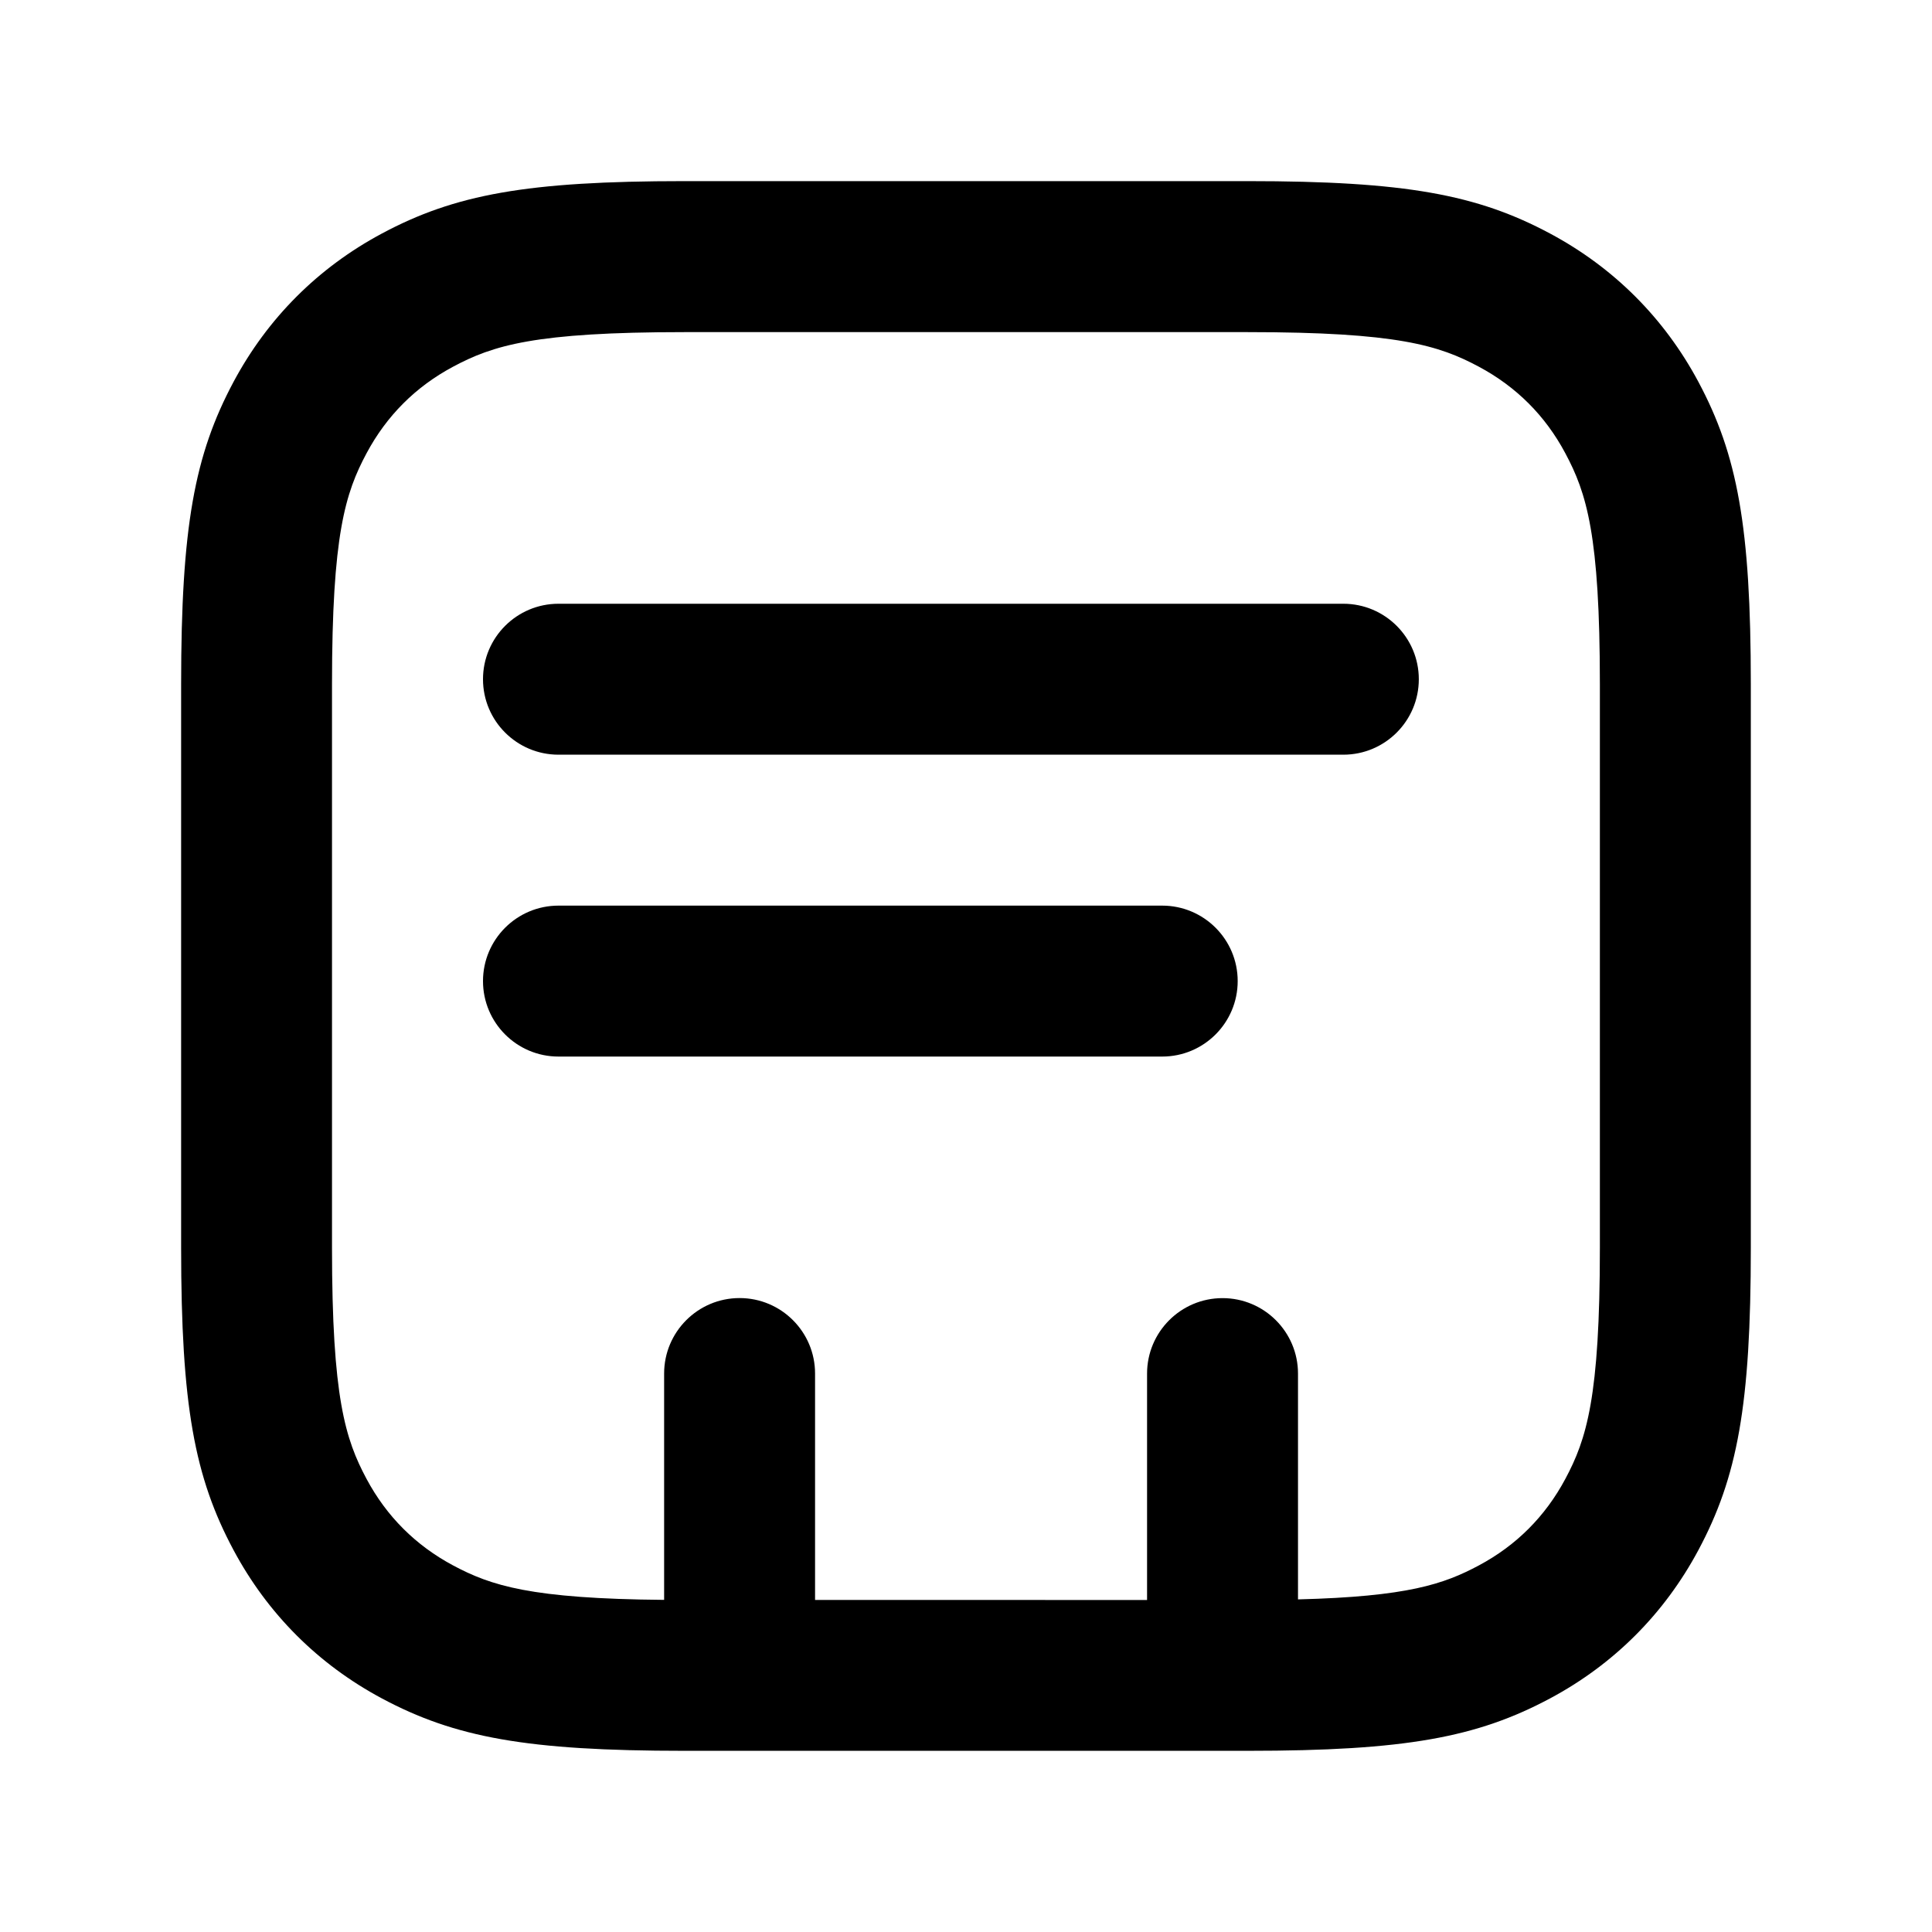
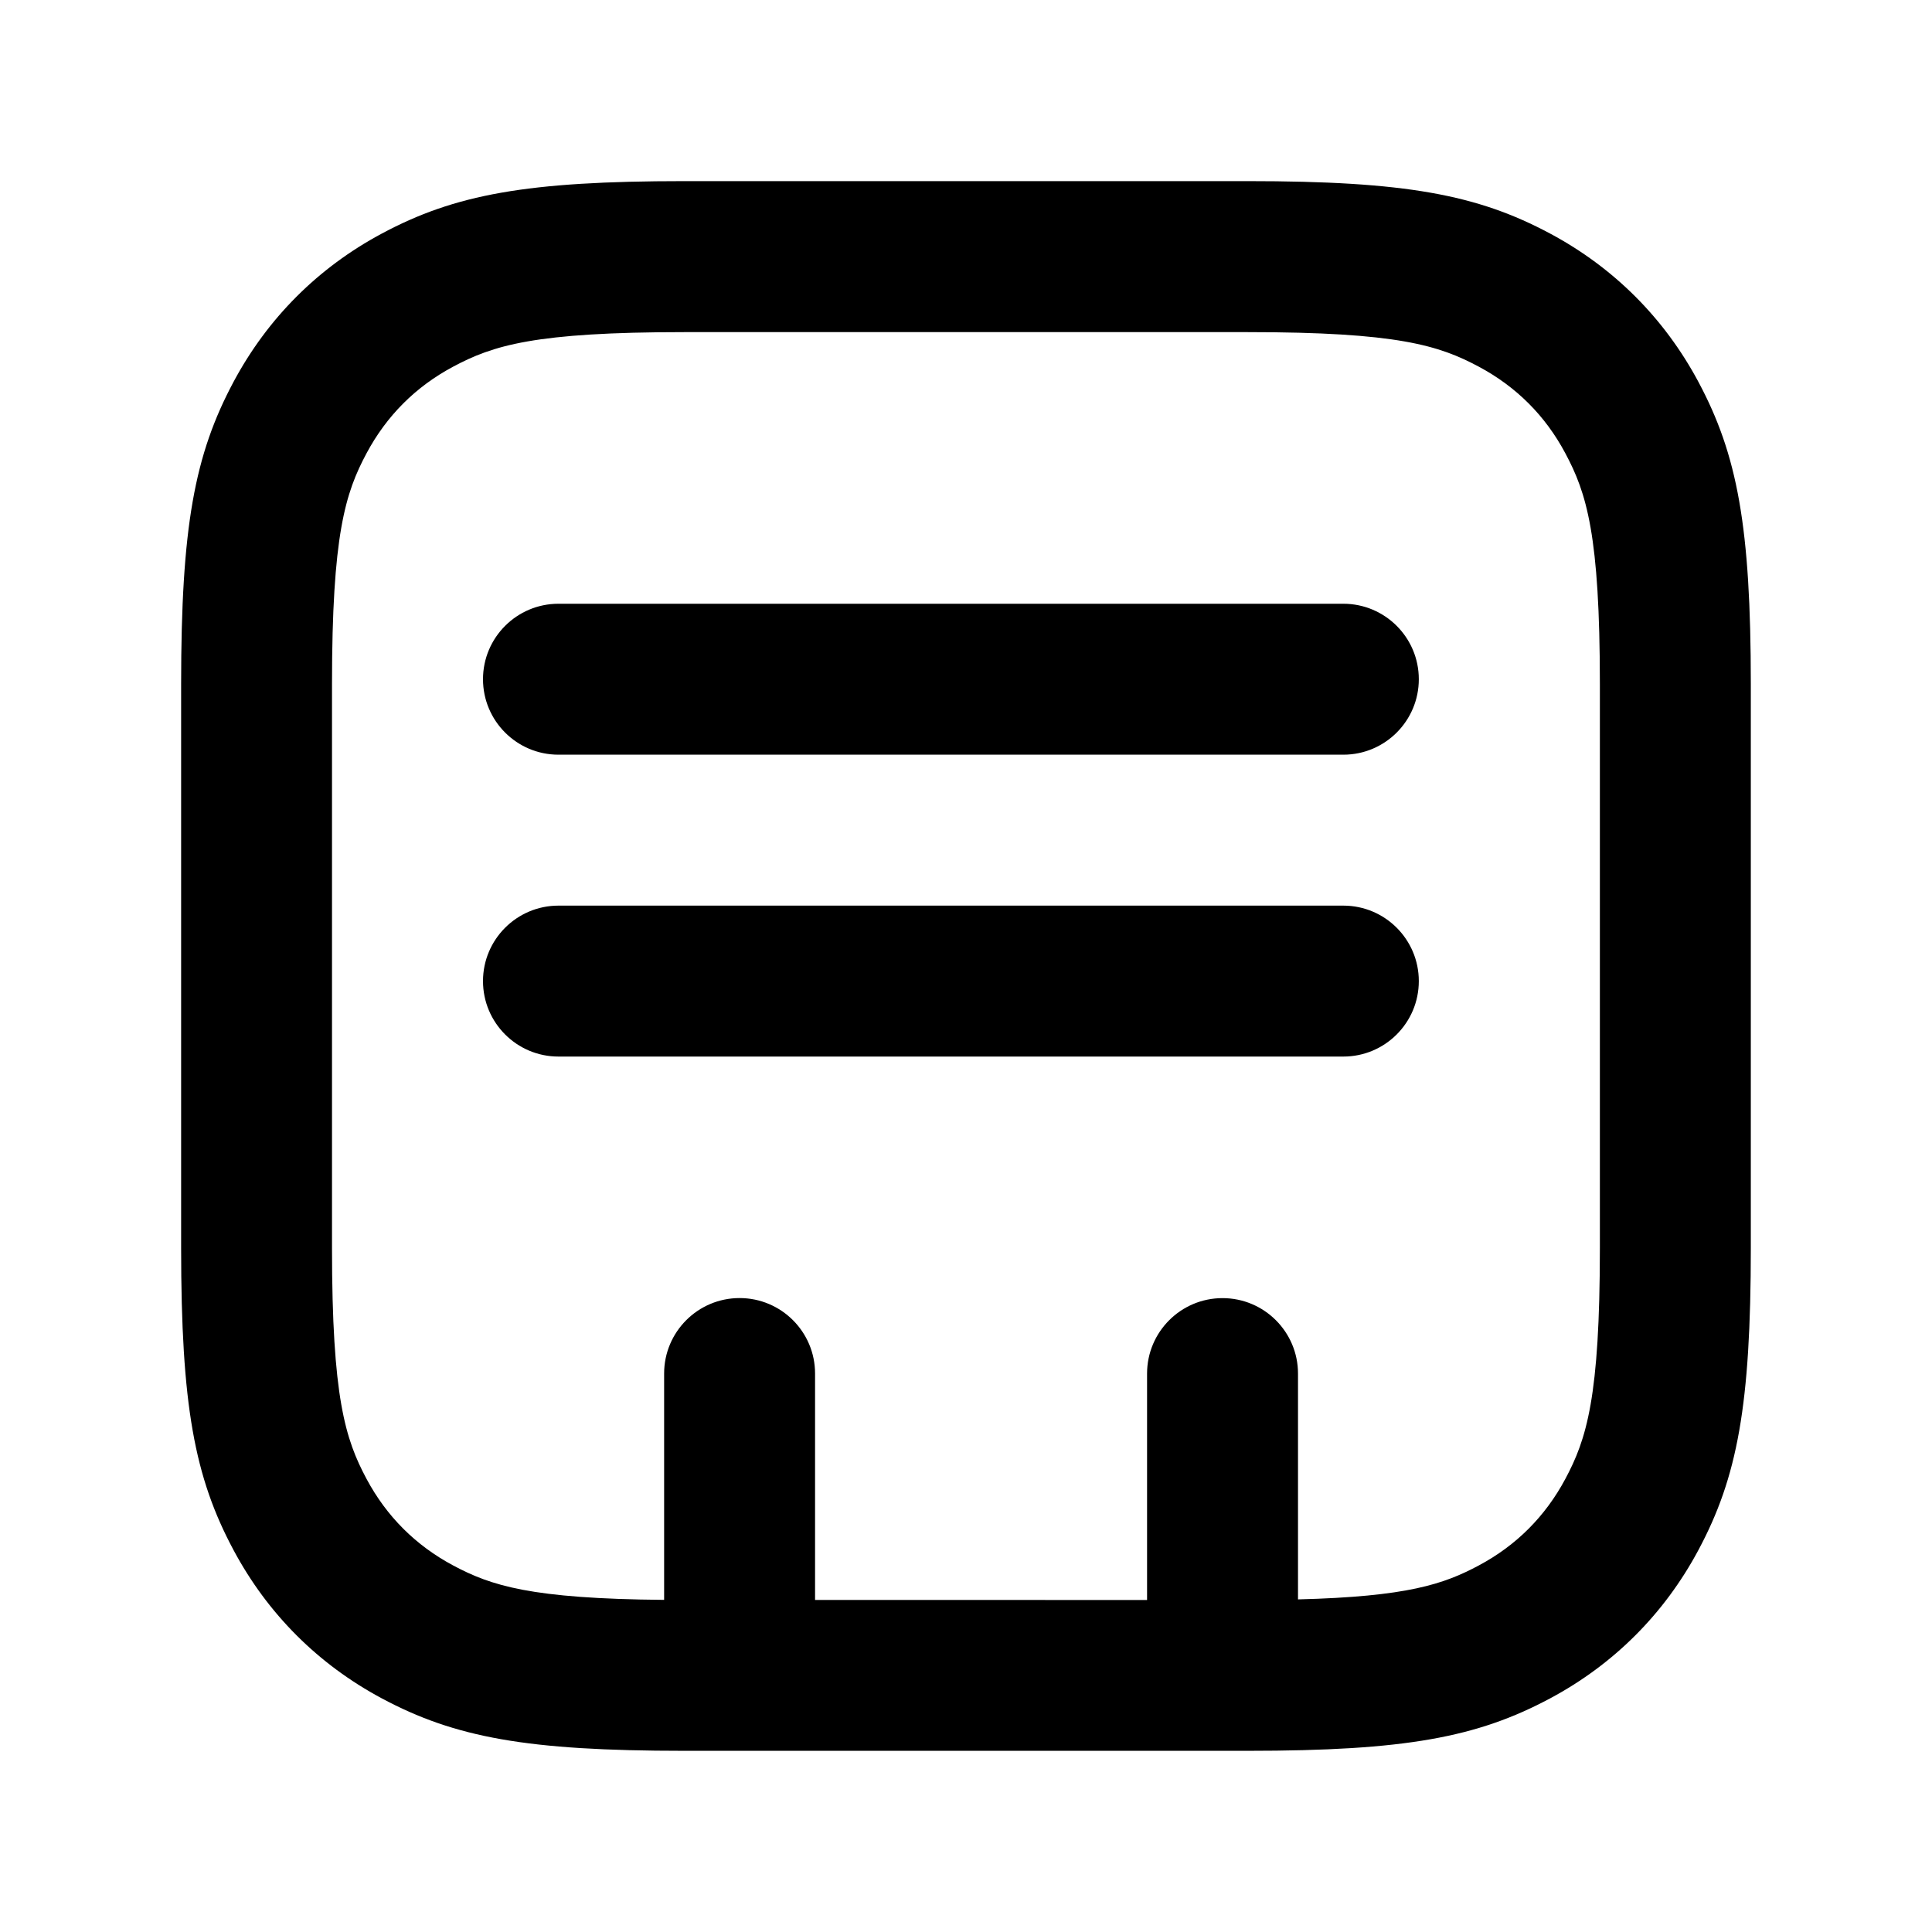
<svg xmlns="http://www.w3.org/2000/svg" fill="none" height="32" viewBox="0 0 32 32" width="32">
-   <path clip-rule="evenodd" d="m6.325 3.868c1.209-.647 2.399-.868 5.007-.868h9.335c2.608 0 3.799.222 5.007.868 1.056.565 1.892 1.401 2.457 2.457.646 1.209.868 2.399.868 5.007v9.335c0 2.608-.222 3.799-.868 5.007-.565 1.056-1.401 1.892-2.457 2.457-1.209.646-2.399.868-5.007.868h-9.335c-2.608 0-3.798-.222-5.007-.868-1.056-.565-1.892-1.401-2.457-2.457-.647-1.209-.868-2.399-.868-5.007v-9.335c0-2.608.222-3.798.868-5.007.565-1.056 1.401-1.892 2.457-2.457zm7.175 22.632v-3.75c0-.69-.56-1.25-1.25-1.25s-1.25.56-1.25 1.25v3.749c-2.21-.019-2.866-.235-3.496-.571-.62-.332-1.1-.811-1.432-1.431-.353-.66-.573-1.35-.573-3.828v-9.335c0-2.478.22-3.168.573-3.828.332-.62.811-1.1 1.432-1.432.66-.353 1.35-.573 3.828-.573h9.335c2.478 0 3.168.22 3.828.573.62.332 1.1.811 1.431 1.432.353.66.573 1.35.573 3.828v9.335c0 2.478-.22 3.168-.573 3.828-.332.62-.811 1.1-1.431 1.431-.58.31-1.182.517-2.996.563v-3.74c0-.69-.56-1.25-1.25-1.25s-1.25.56-1.25 1.25v3.75zm-5.5-15.25c0-.69.56-1.25 1.25-1.25h13c.69 0 1.25.56 1.25 1.25s-.56 1.25-1.25 1.25h-13c-.69 0-1.25-.56-1.25-1.25zm0 5c0-.69.56-1.25 1.25-1.25h10c.69 0 1.25.56 1.25 1.25s-.56 1.25-1.25 1.25h-10c-.69 0-1.25-.56-1.25-1.25z" fill="currentColor" fill-rule="evenodd" />
+   <path clip-rule="evenodd" d="m6.325 3.868c1.209-.647 2.399-.868 5.007-.868h9.335c2.608 0 3.799.222 5.007.868 1.056.565 1.892 1.401 2.457 2.457.646 1.209.868 2.399.868 5.007v9.335c0 2.608-.222 3.799-.868 5.007-.565 1.056-1.401 1.892-2.457 2.457-1.209.646-2.399.868-5.007.868h-9.335c-2.608 0-3.798-.222-5.007-.868-1.056-.565-1.892-1.401-2.457-2.457-.647-1.209-.868-2.399-.868-5.007v-9.335c0-2.608.222-3.798.868-5.007.565-1.056 1.401-1.892 2.457-2.457zm7.175 22.632v-3.75c0-.69-.56-1.25-1.25-1.25s-1.25.56-1.25 1.25v3.749c-2.21-.019-2.866-.235-3.496-.571-.62-.332-1.1-.811-1.432-1.431-.353-.66-.573-1.35-.573-3.828v-9.335c0-2.478.22-3.168.573-3.828.332-.62.811-1.1 1.432-1.432.66-.353 1.35-.573 3.828-.573h9.335c2.478 0 3.168.22 3.828.573.62.332 1.1.811 1.431 1.432.353.66.573 1.35.573 3.828v9.335c0 2.478-.22 3.168-.573 3.828-.332.62-.811 1.1-1.431 1.431-.58.31-1.182.517-2.996.563v-3.74c0-.69-.56-1.25-1.25-1.25s-1.25.56-1.25 1.25v3.75zm-5.5-15.25c0-.69.56-1.25 1.25-1.25h13c.69 0 1.25.56 1.25 1.25s-.56 1.25-1.25 1.25h-13c-.69 0-1.25-.56-1.25-1.25zm0 5c0-.69.56-1.25 1.25-1.25h13c.69 0 1.25.56 1.25 1.25s-.56 1.25-1.25 1.25h-13c-.69 0-1.25-.56-1.25-1.25z" fill="currentColor" fill-rule="evenodd" />
</svg>
